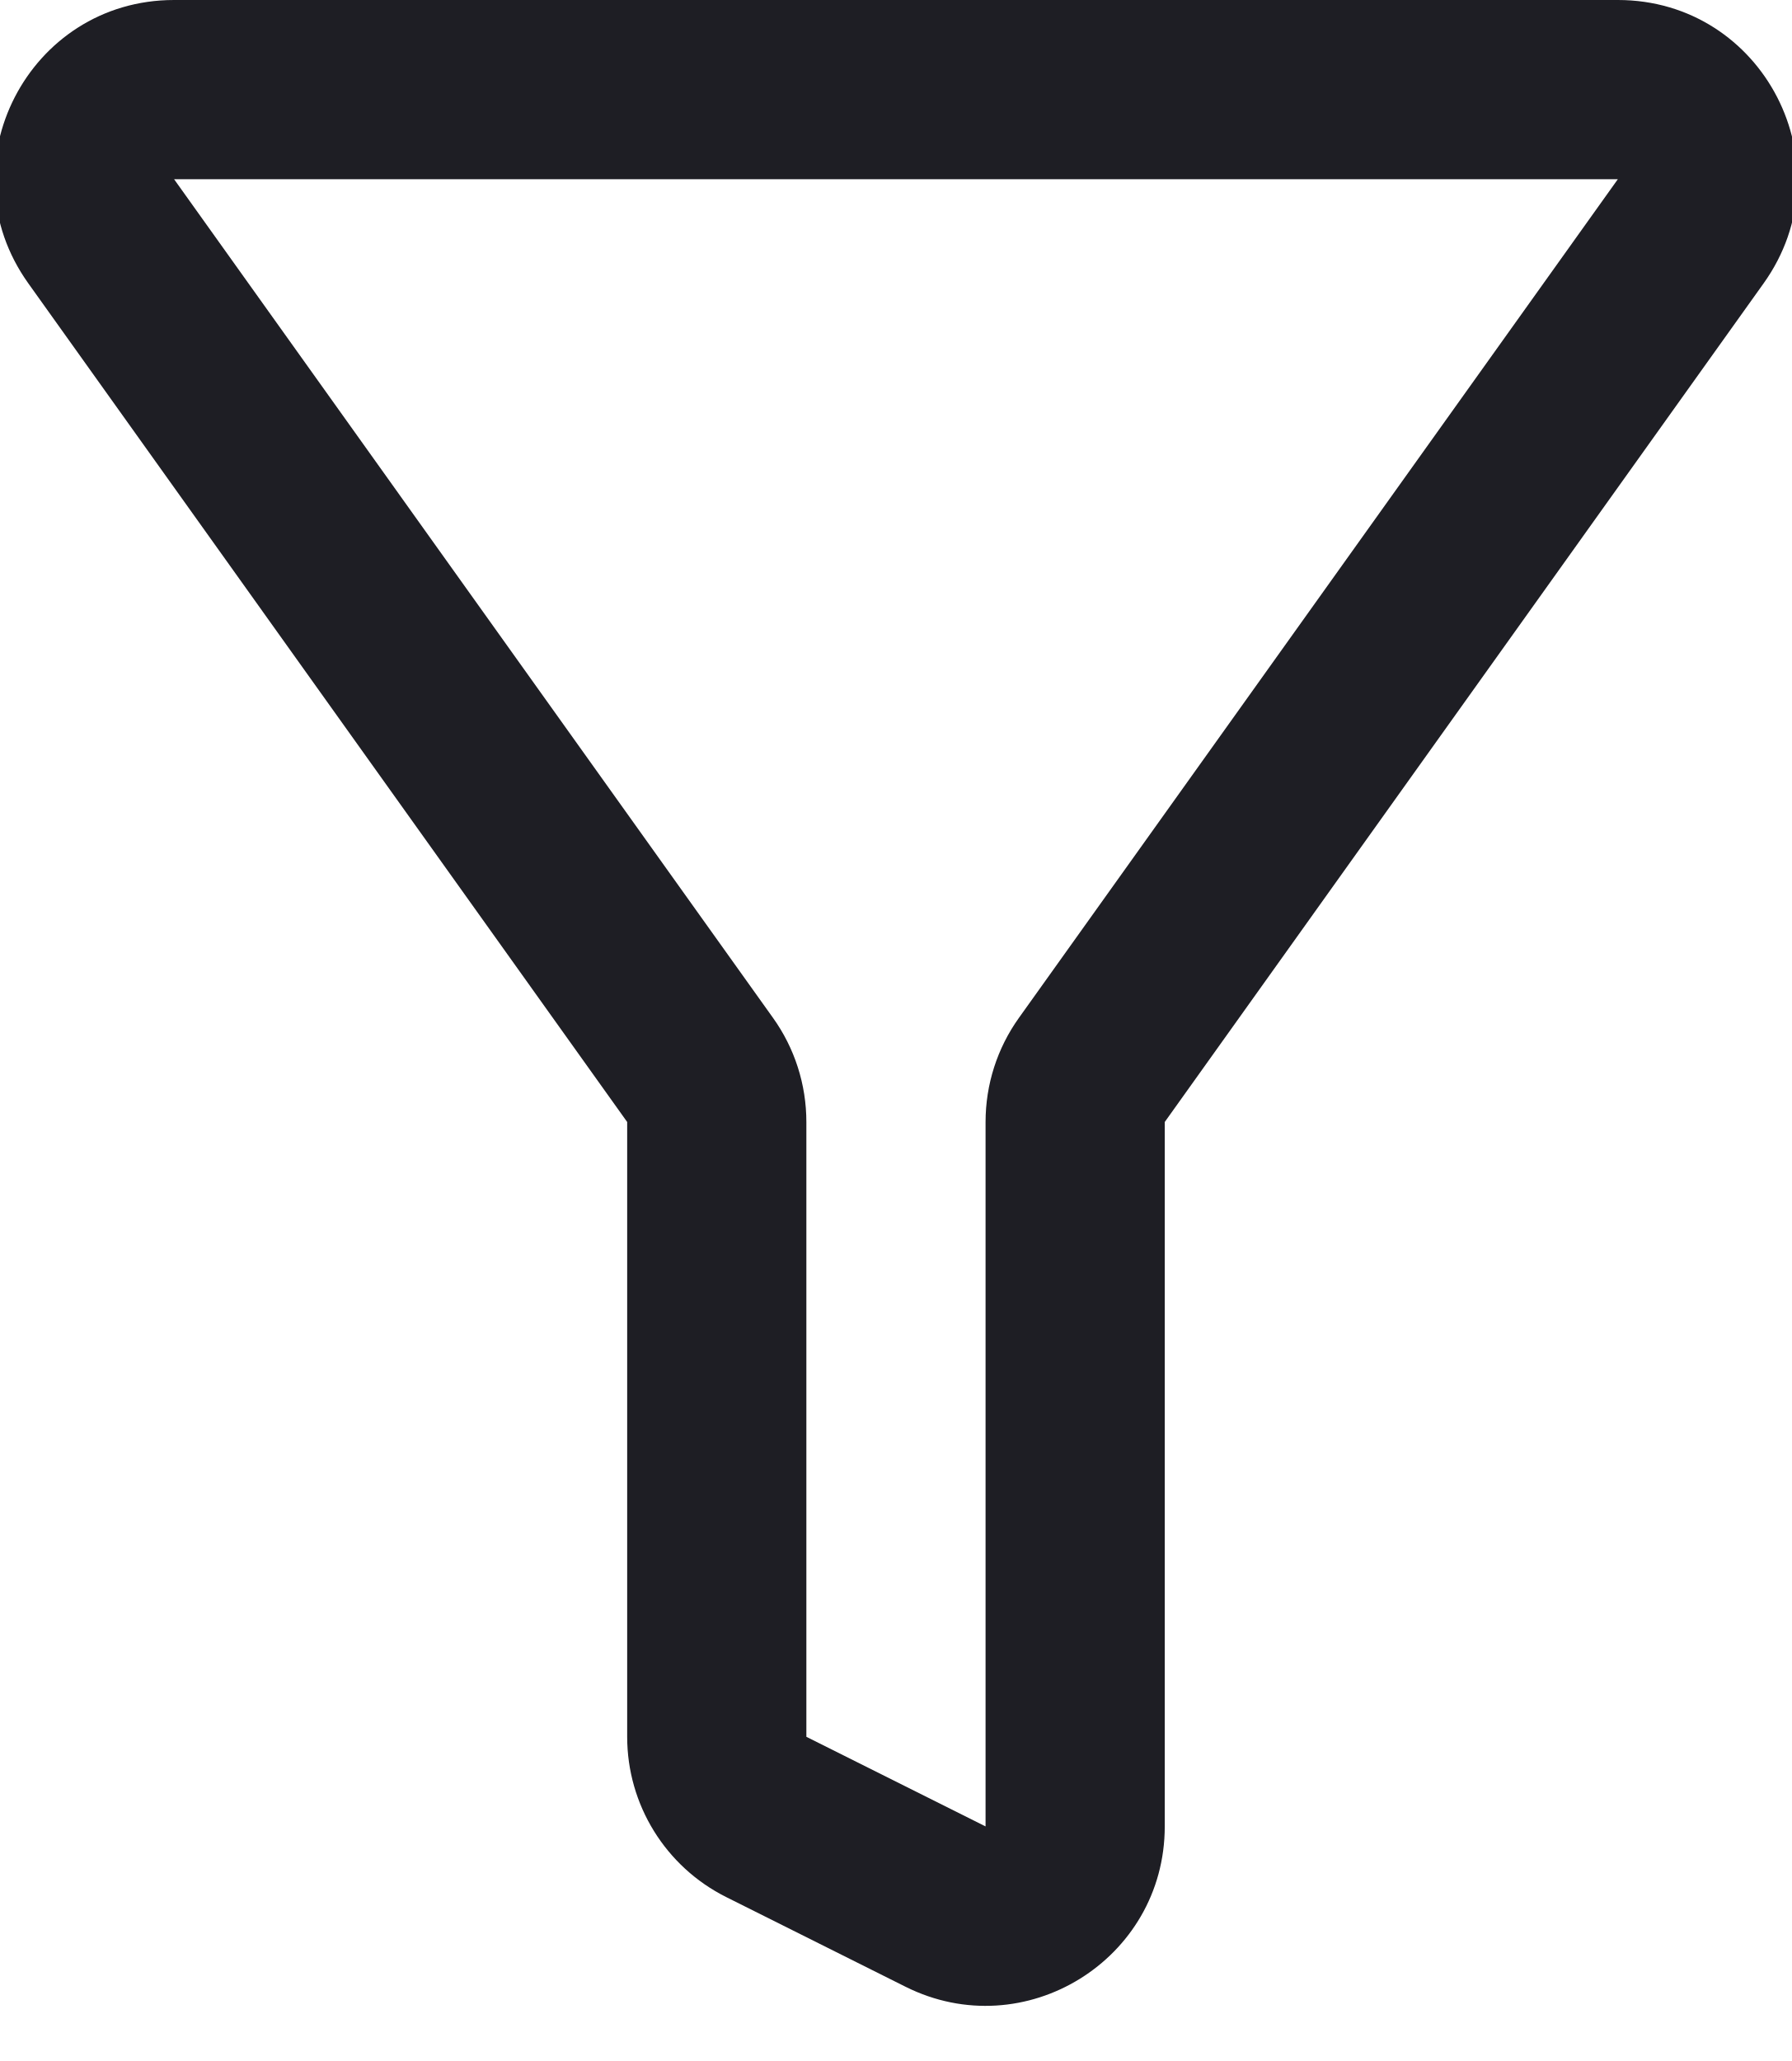
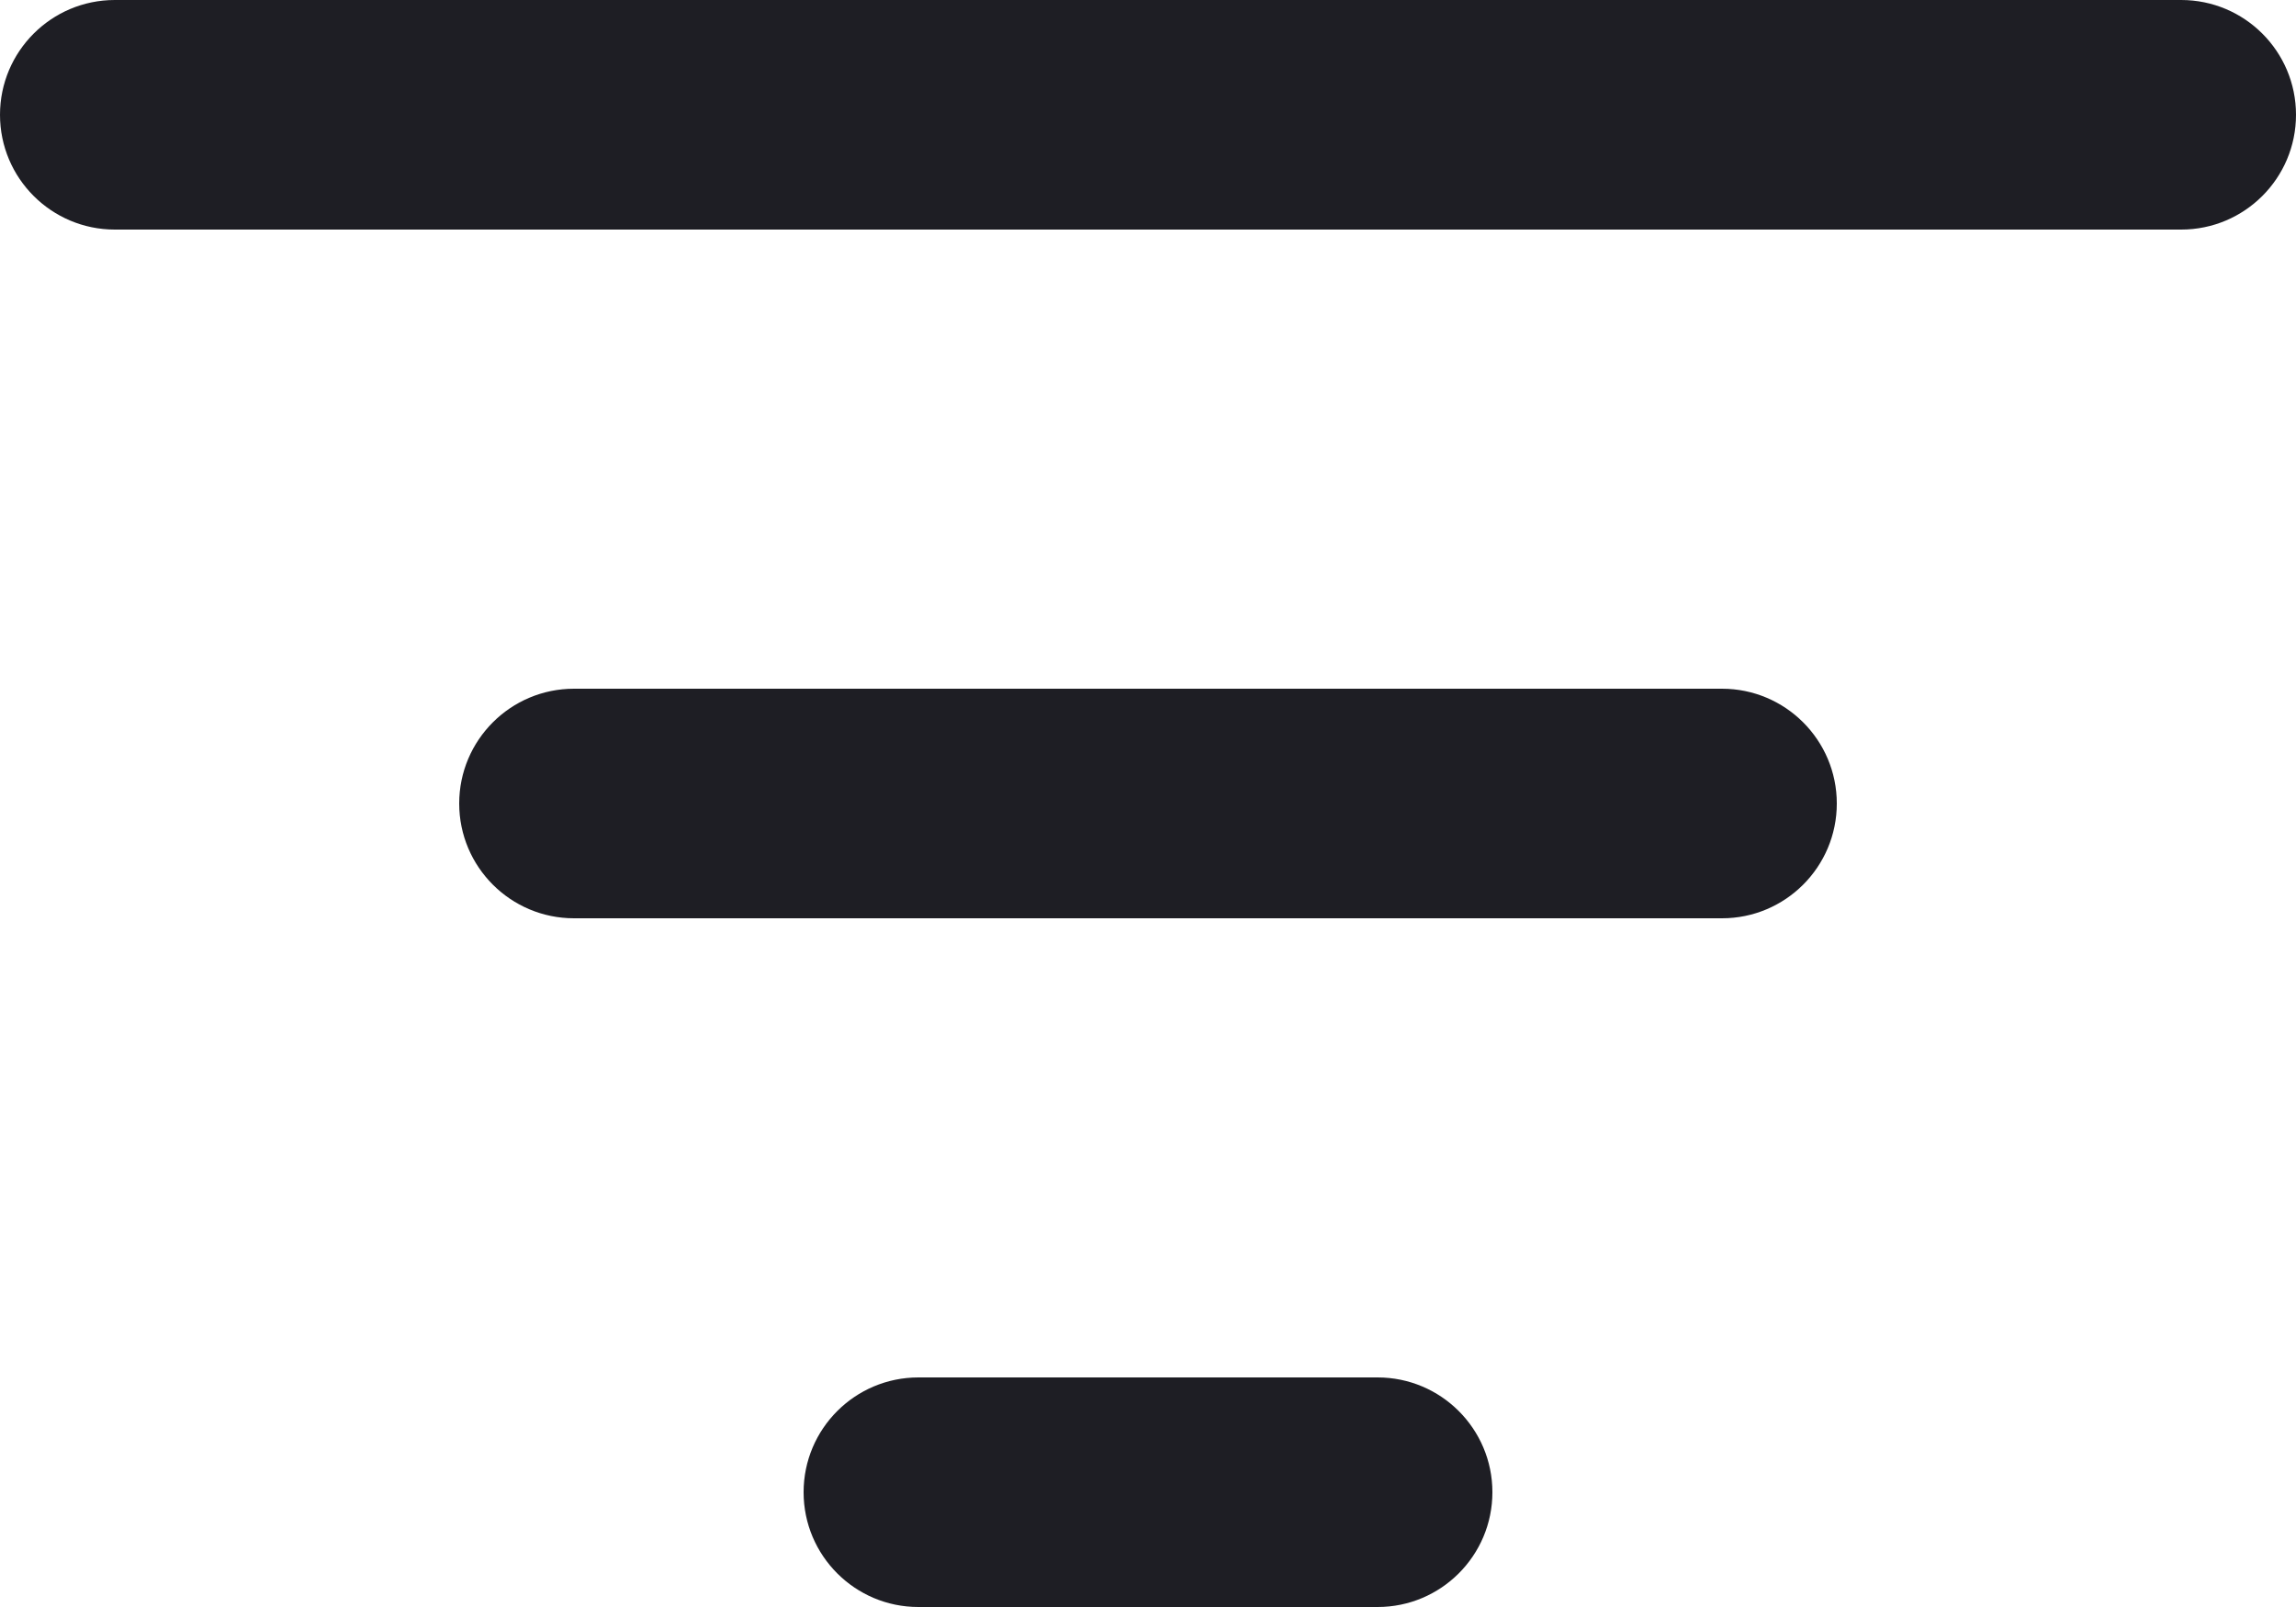
- <svg xmlns="http://www.w3.org/2000/svg" id="meteor-icon-kit__regular-filter" viewBox="0 0 20 23" fill="none">
-   <path fill-rule="evenodd" clip-rule="evenodd" d="M0.316 3.162C-0.63 1.839 0.316 0 1.943 0H18.057C19.684 0 20.63 1.839 19.684 3.162L13 12.521V20.382C13 21.869 11.435 22.836 10.106 22.171L8.106 21.171C7.428 20.832 7 20.14 7 19.382V12.521L0.316 3.162zM18.057 2H1.943L8.627 11.358C8.87 11.697 9 12.104 9 12.521V19.382L11 20.382V12.521C11 12.104 11.13 11.697 11.373 11.358L18.057 2z" fill="#1E1E24" />
+ <svg xmlns="http://www.w3.org/2000/svg" id="meteor-icon-kit__regular-filter" viewBox="0 0 20 14" fill="none">
+   <path d="M12 12C12.552 12 13 12.448 13 13C13 13.552 12.552 14 12 14H8C7.448 14 7 13.552 7 13C7 12.448 7.448 12 8 12H12z" fill="#1E1E24" />
+   <path d="M15 6C15.552 6 16 6.448 16 7C16 7.552 15.552 8 15 8H5C4.448 8 4 7.552 4 7C4 6.448 4.448 6 5 6H15z" fill="#1E1E24" />
+   <path d="M19 0C19.552 0 20 0.448 20 1C20 1.552 19.552 2 19 2H1C0.448 2 0 1.552 0 1C0 0.448 0.448 0 1 0H19z" fill="#1E1E24" />
</svg>
